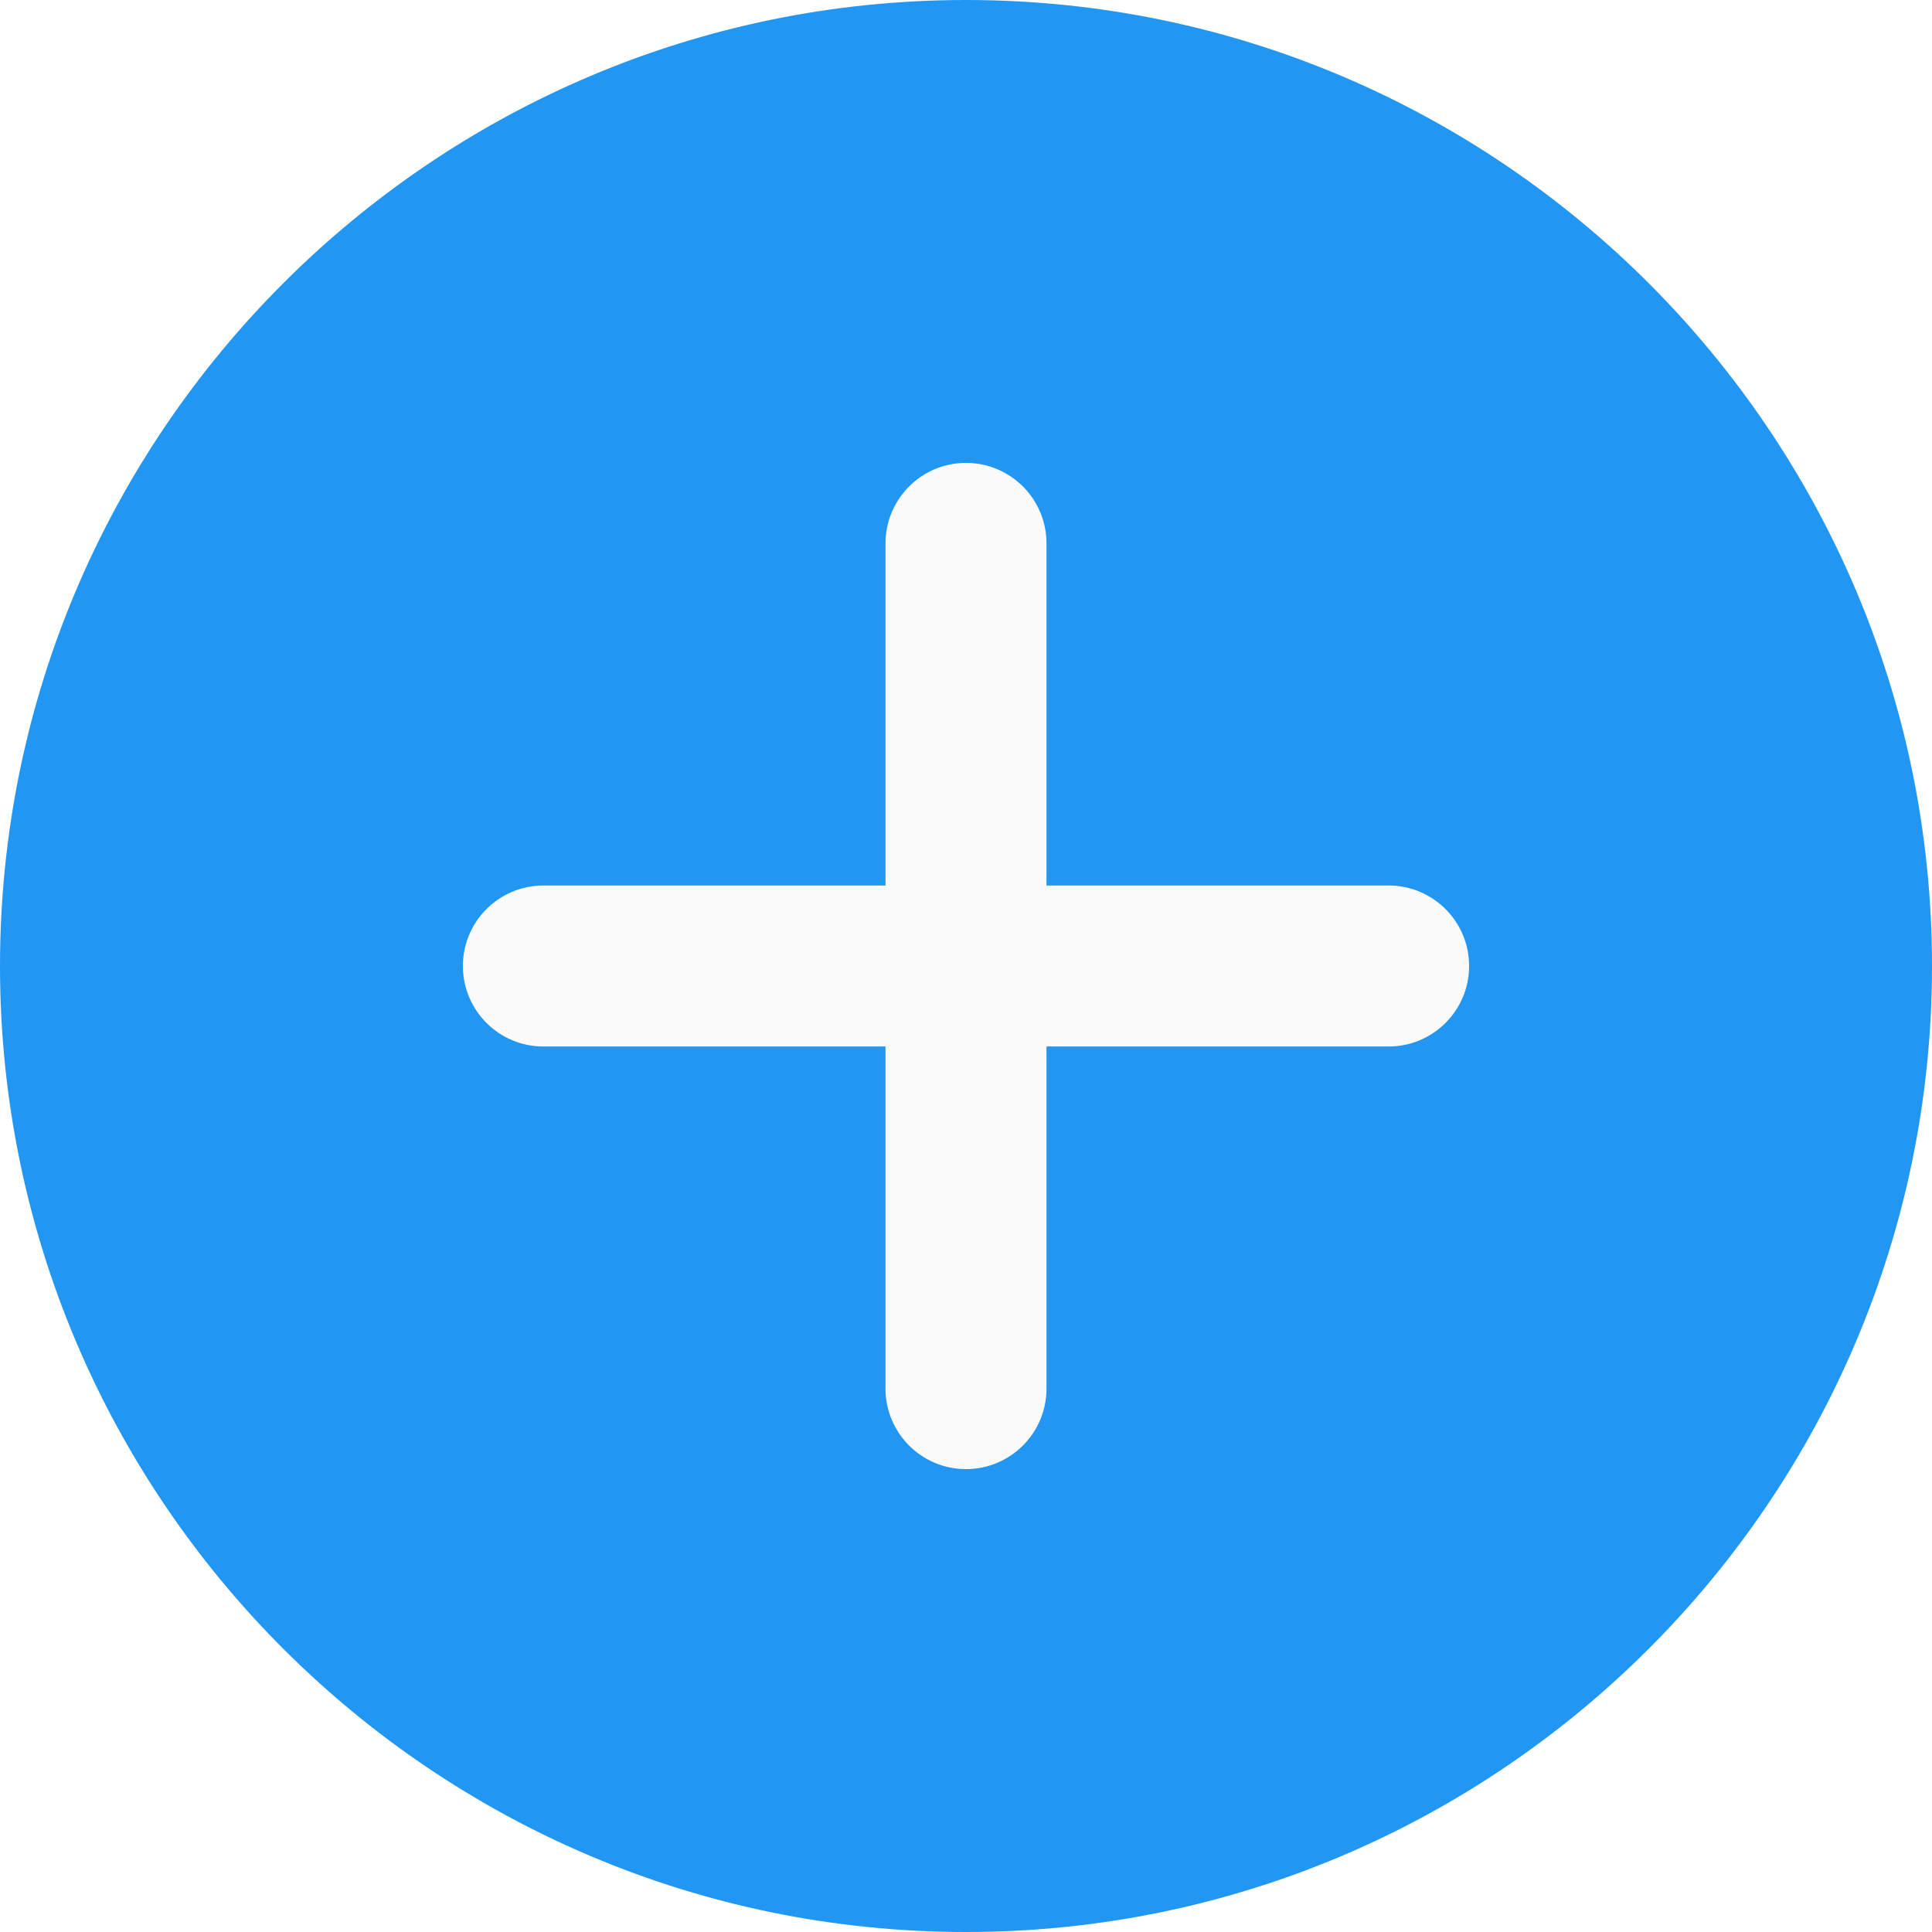
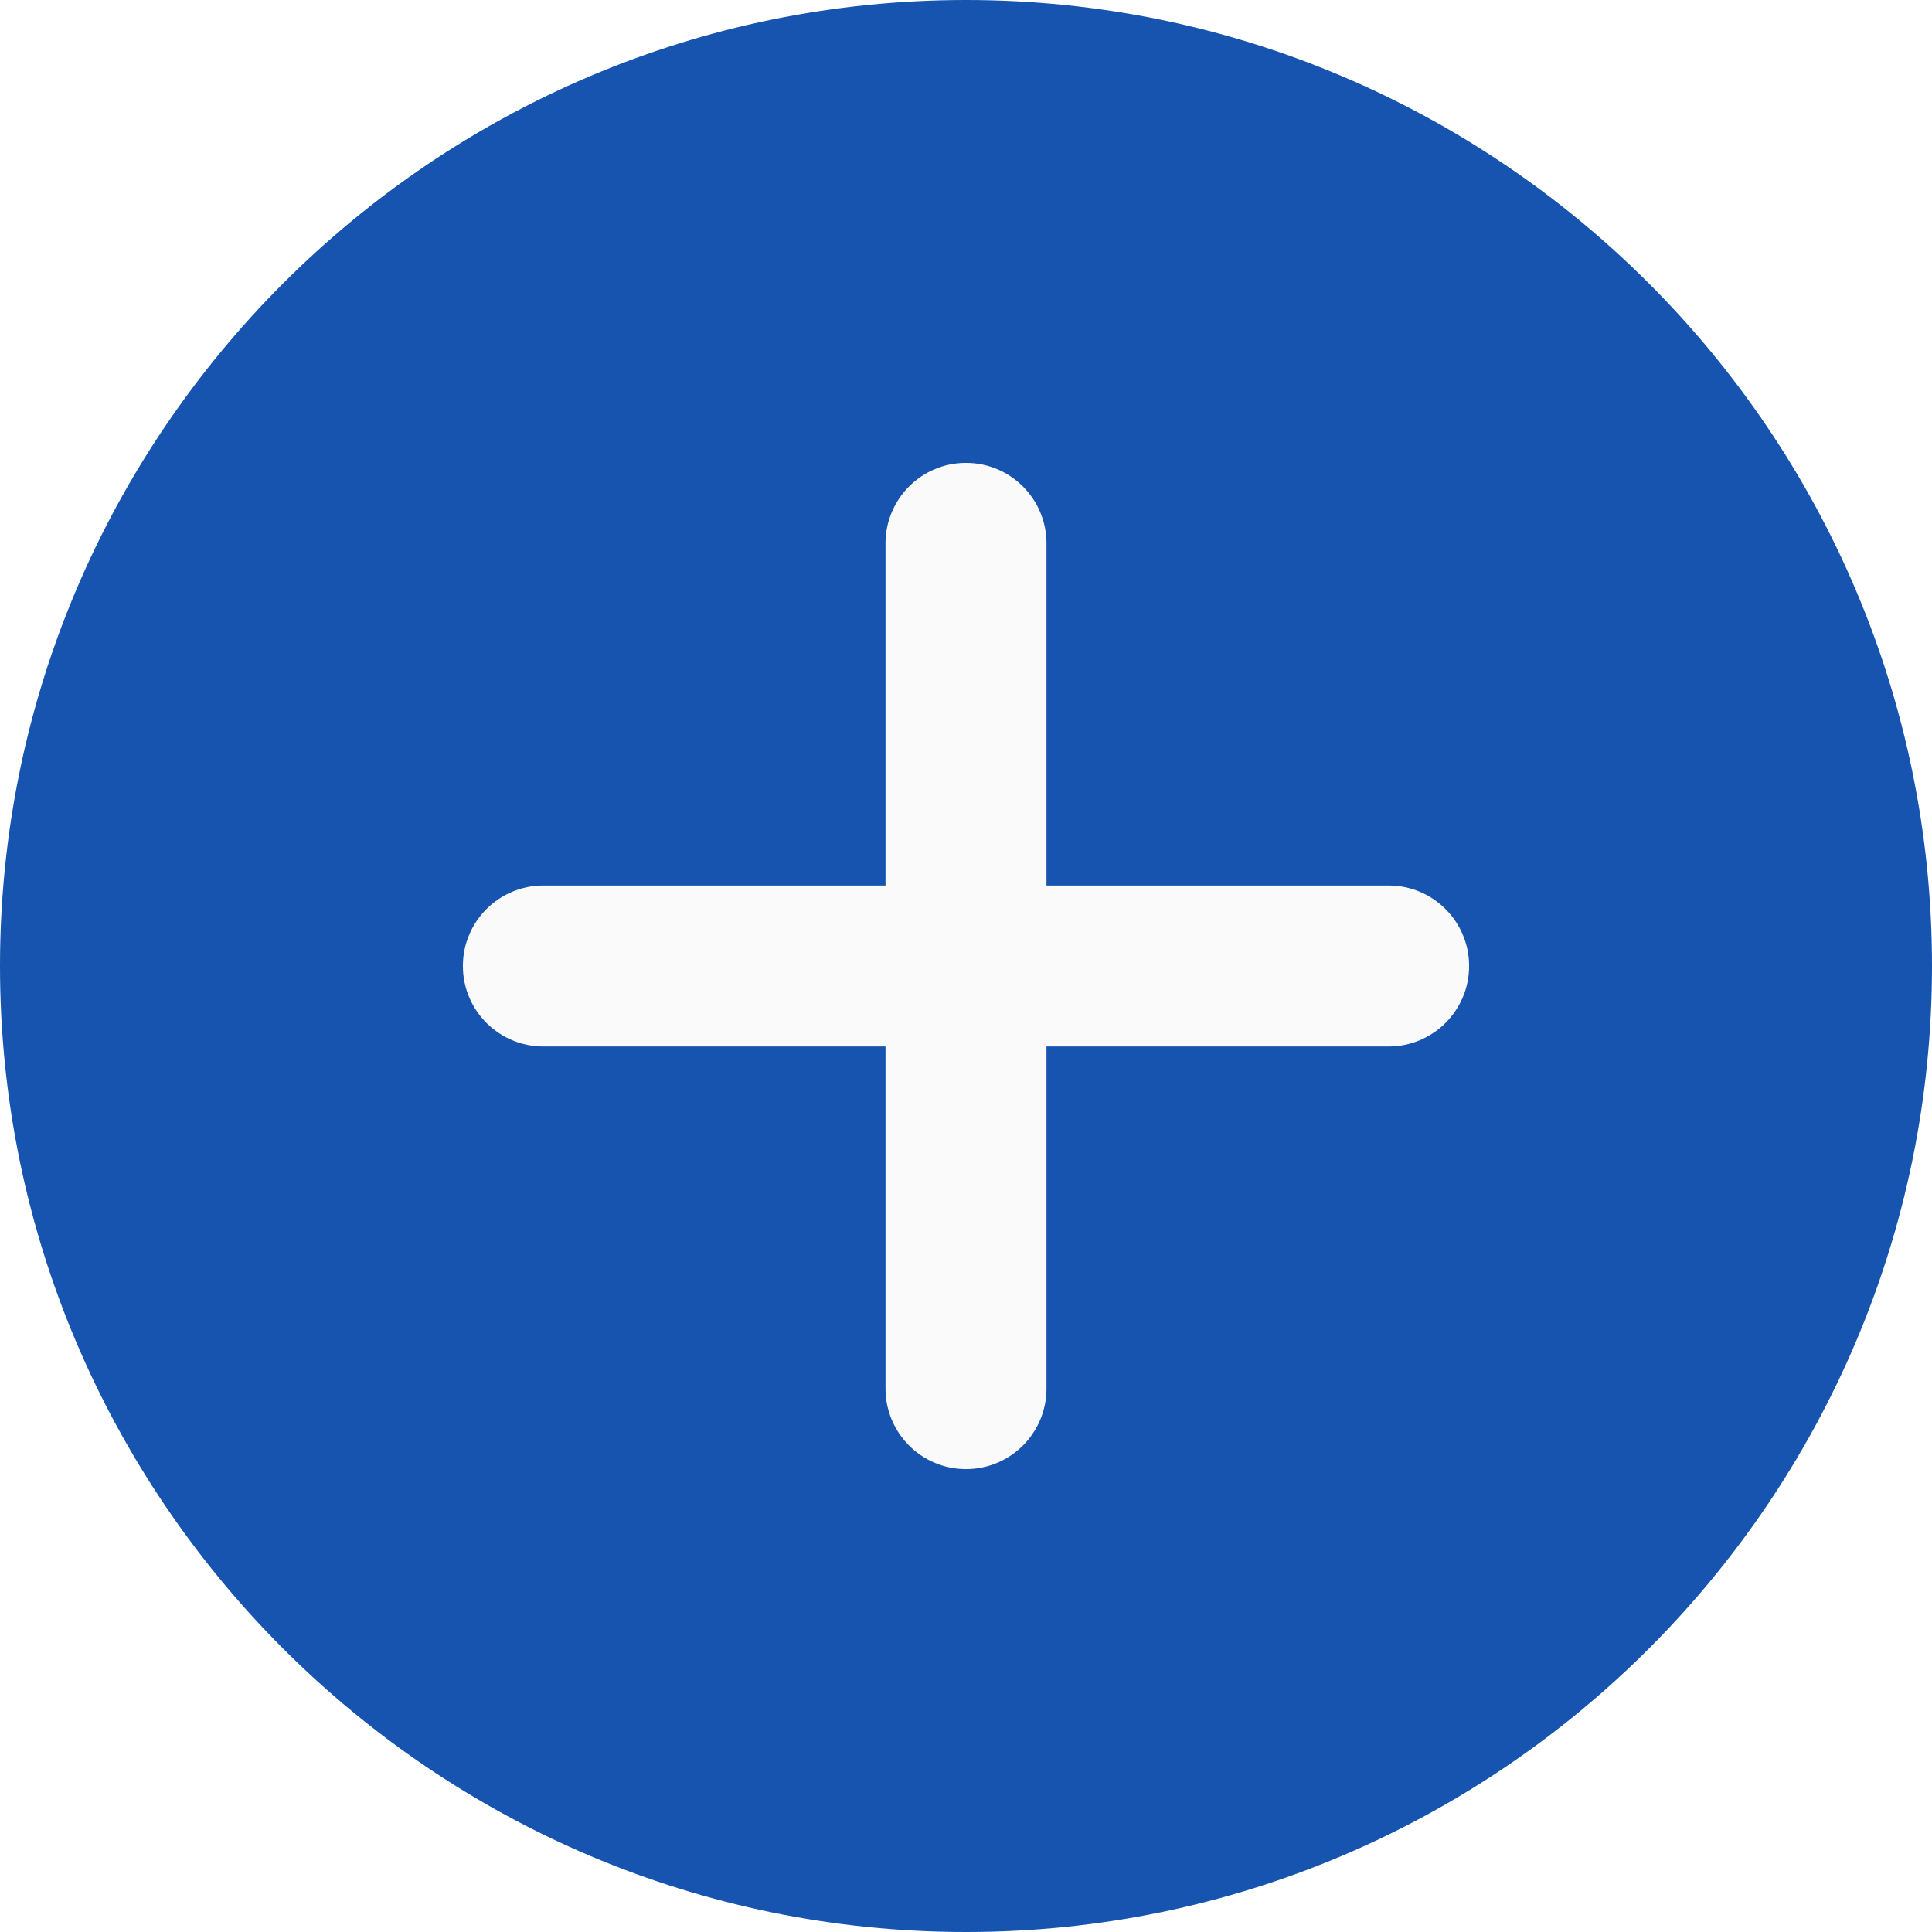
<svg xmlns="http://www.w3.org/2000/svg" height="512pt" viewBox="0 0 512 512" width="512pt">
-   <path d="m256 0c-141.164 0-256 114.836-256 256s114.836 256 256 256 256-114.836 256-256-114.836-256-256-256zm0 0" fill="#2196f3" />
+   <path d="m256 0c-141.164 0-256 114.836-256 256s114.836 256 256 256 256-114.836 256-256-114.836-256-256-256zm0 0" fill="#1654B0" />
  <path d="m368 277.332h-90.668v90.668c0 11.777-9.555 21.332-21.332 21.332s-21.332-9.555-21.332-21.332v-90.668h-90.668c-11.777 0-21.332-9.555-21.332-21.332s9.555-21.332 21.332-21.332h90.668v-90.668c0-11.777 9.555-21.332 21.332-21.332s21.332 9.555 21.332 21.332v90.668h90.668c11.777 0 21.332 9.555 21.332 21.332s-9.555 21.332-21.332 21.332zm0 0" fill="#fafafa" />
</svg>
